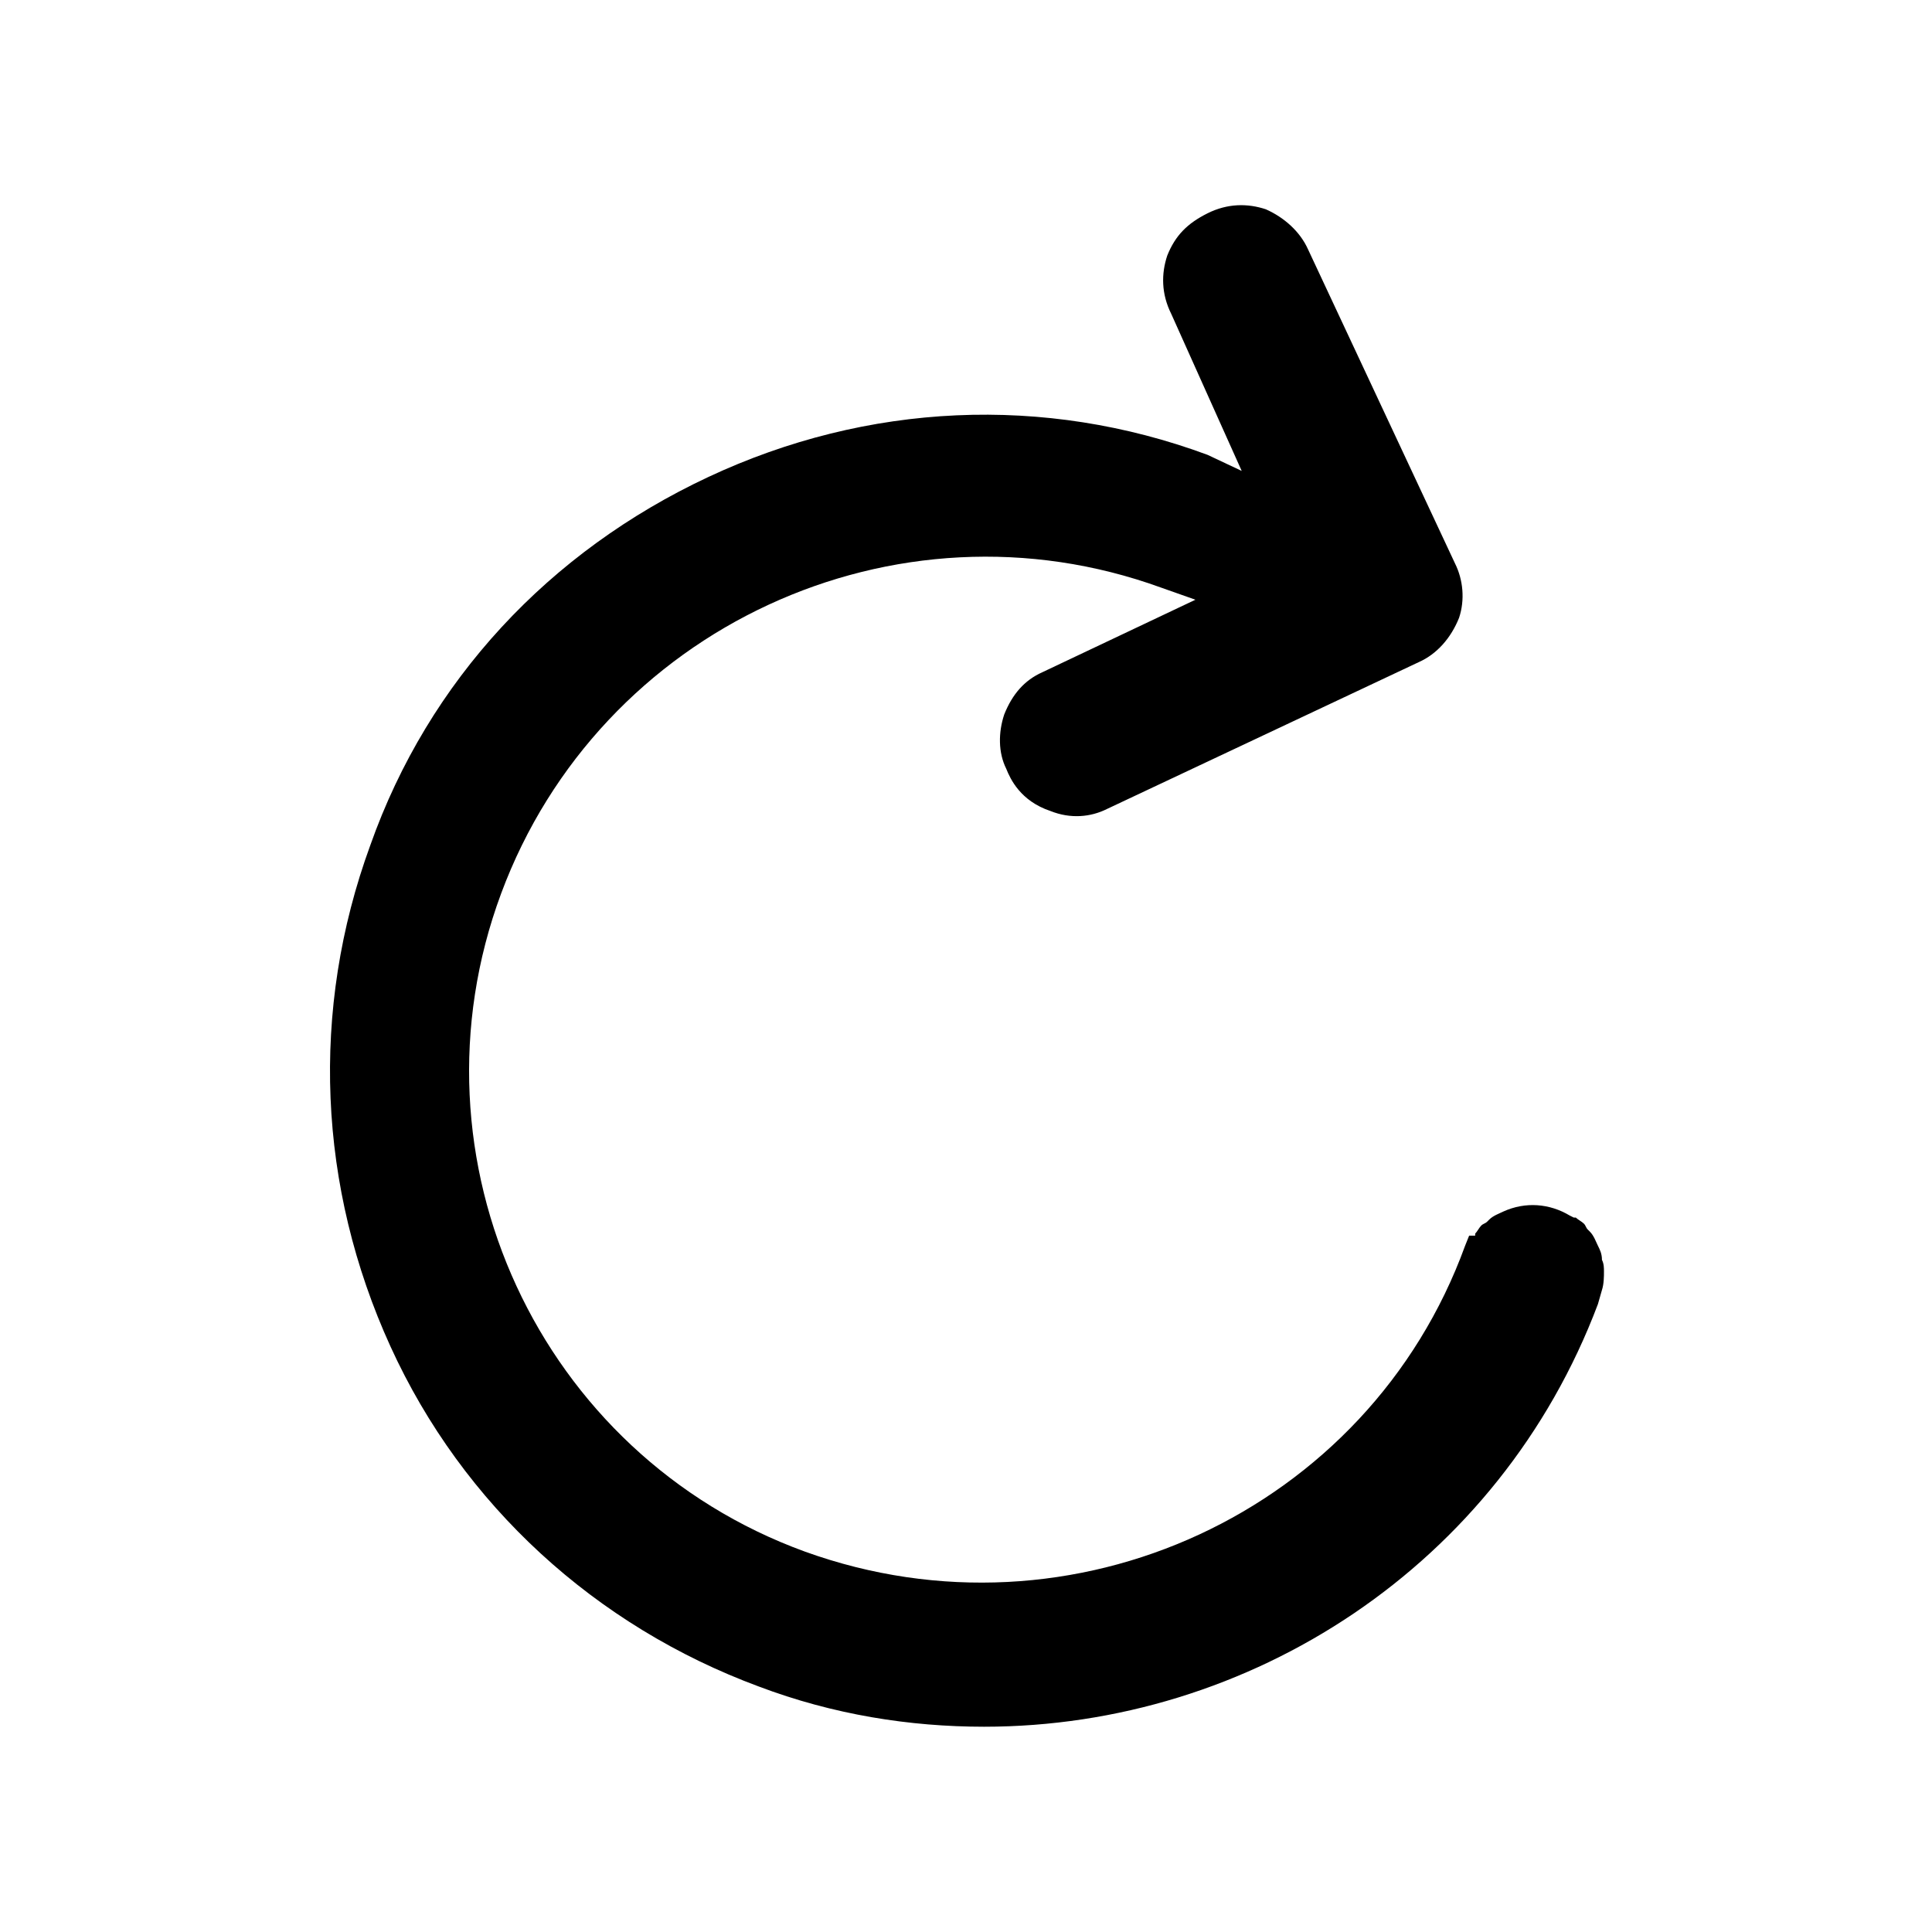
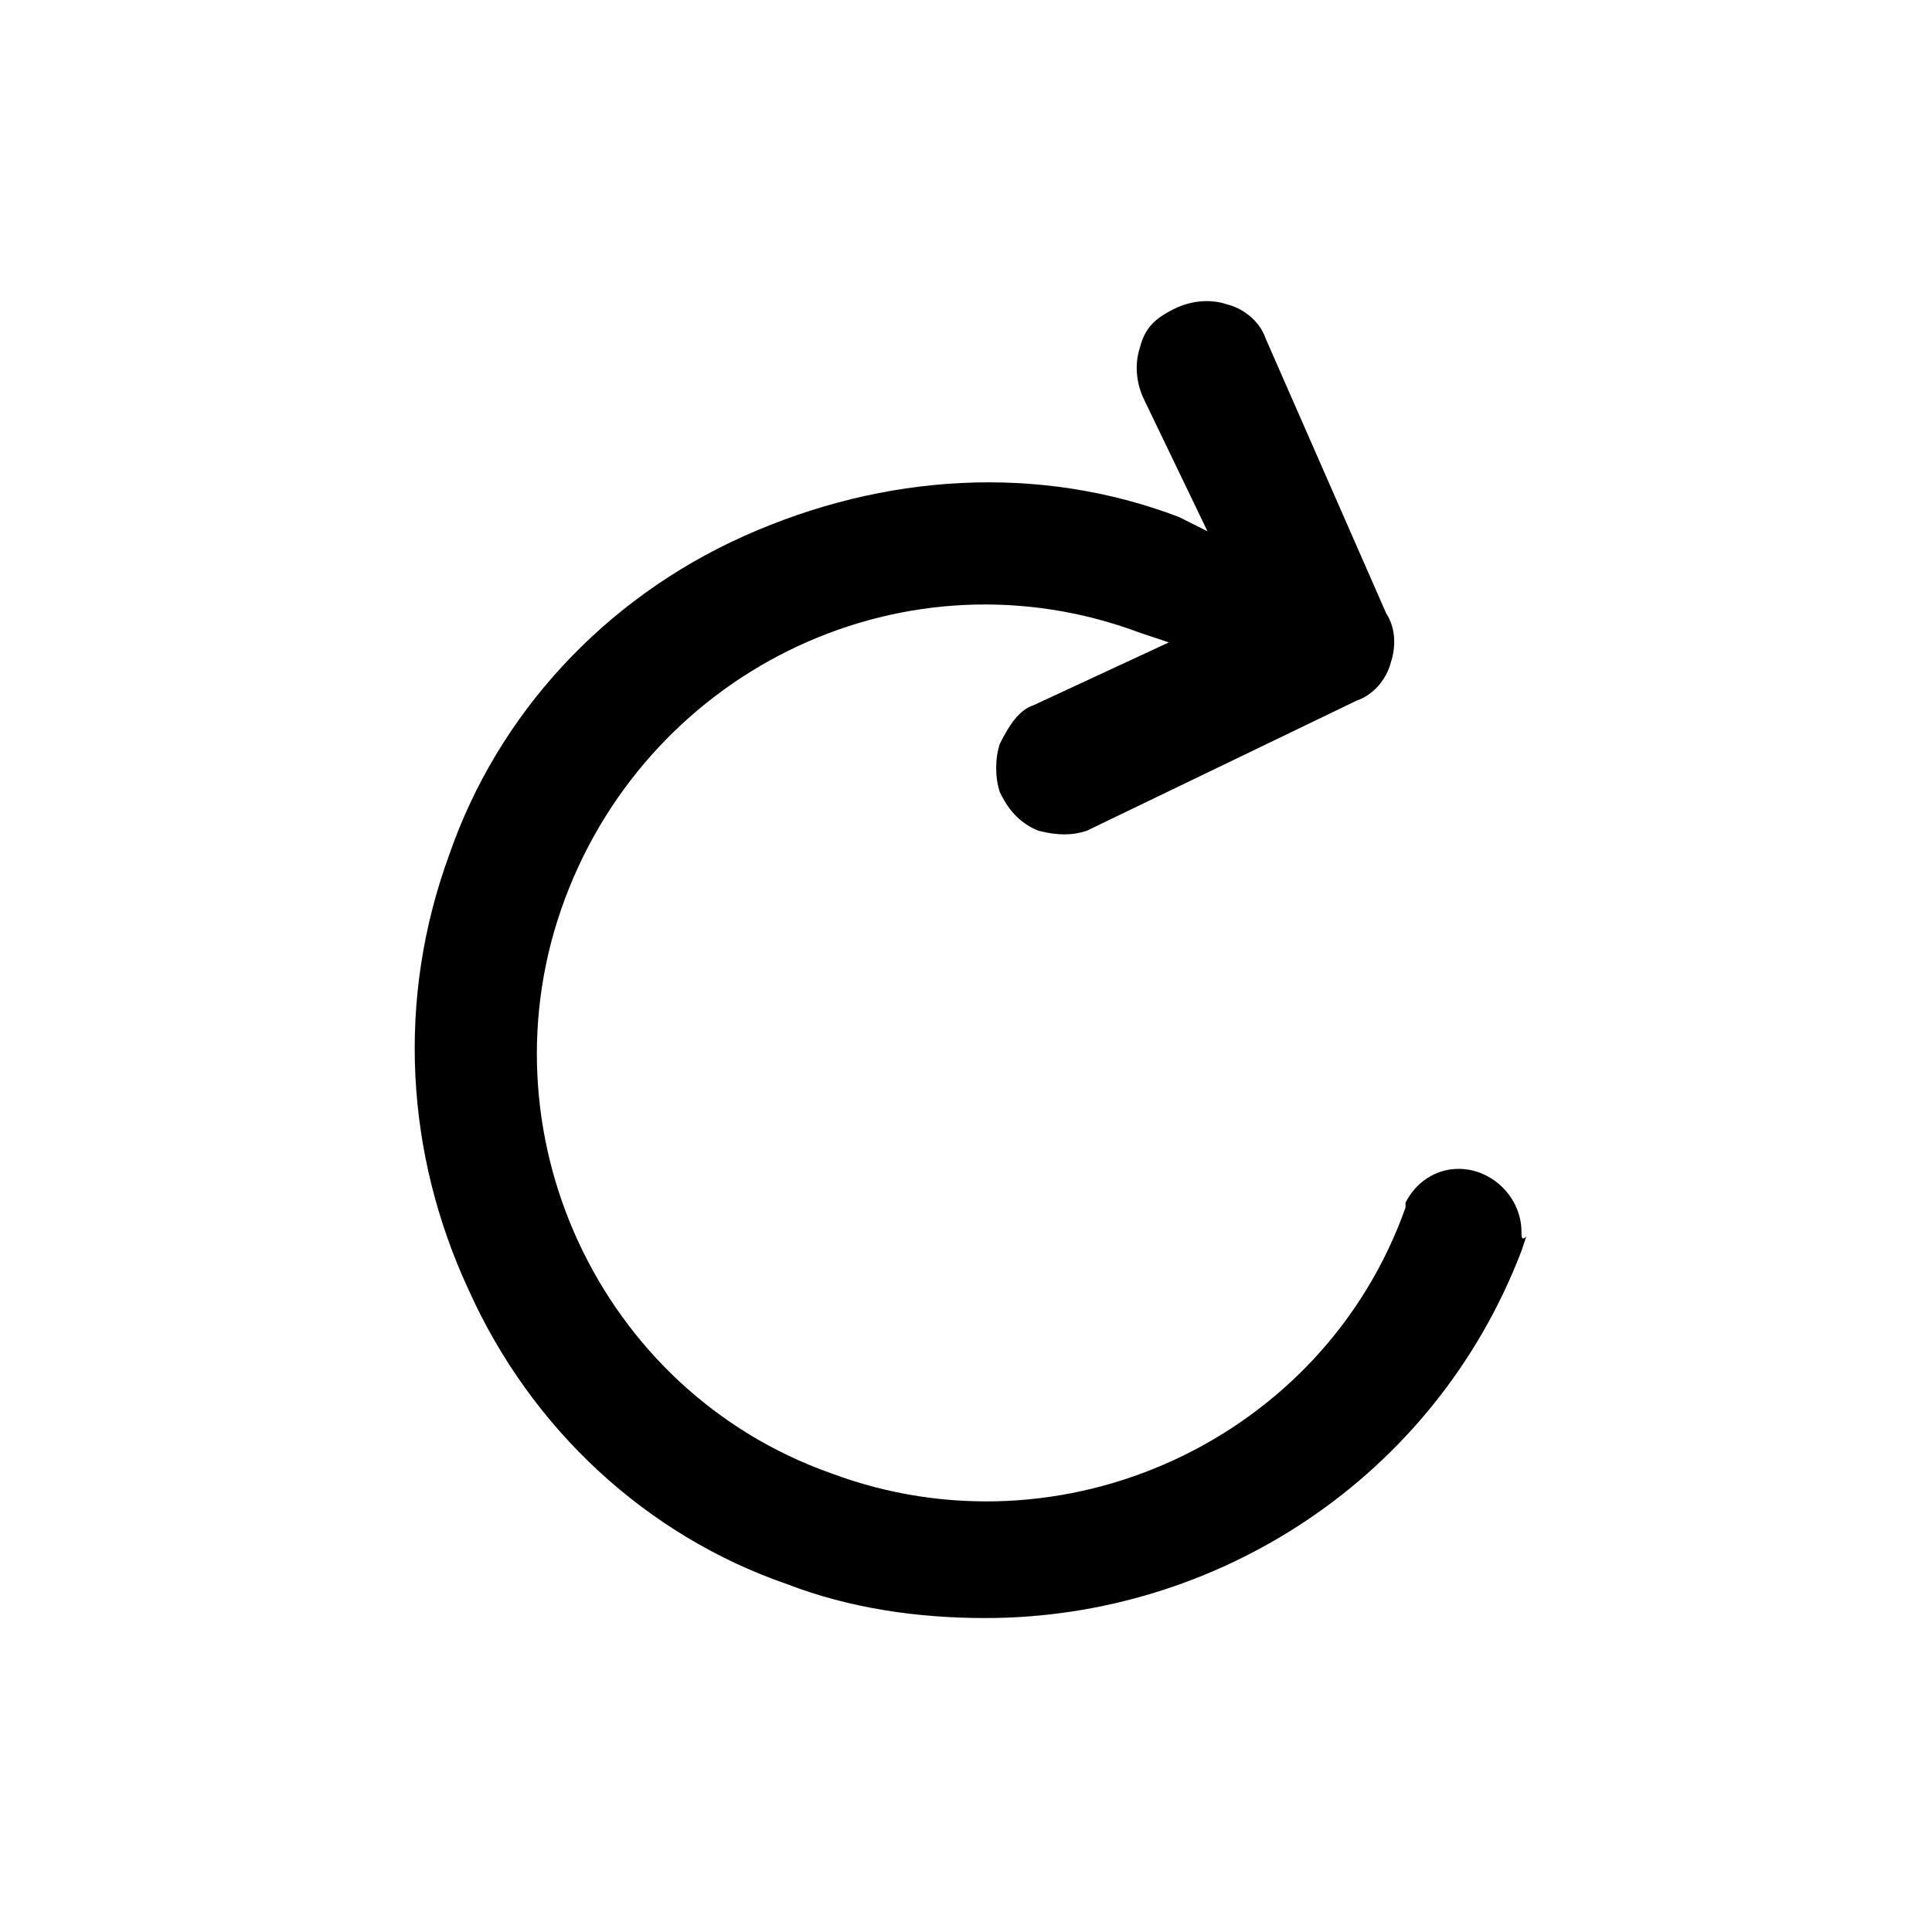
- <svg xmlns="http://www.w3.org/2000/svg" version="1.1" id="Layer_3" x="0px" y="0px" viewBox="0 0 96 96" style="enable-background:new 0 0 96 96;" xml:space="preserve">
-   <path d="M79.7,63.2c0-0.2,0-0.4-0.1-0.6c0-0.3-0.1-0.5-0.2-0.7c-0.1-0.2-0.2-0.5-0.4-0.7c0,0-0.1-0.1-0.1-0.1  c-0.1-0.1-0.1-0.2-0.2-0.3c-0.1-0.1-0.3-0.2-0.4-0.3c0,0-0.1,0-0.1,0l-0.2-0.1c-1-0.6-2.2-0.7-3.3-0.2c-0.2,0.1-0.5,0.2-0.7,0.4  c0,0-0.1,0.1-0.1,0.1c-0.1,0.1-0.2,0.1-0.3,0.2c-0.1,0.1-0.2,0.3-0.3,0.4c0,0,0,0.1,0,0.1L73,61.4l-0.2,0.5  C68,75.1,53.3,81.9,40,77.1c-13.2-4.8-20-19.5-15.1-32.7c4.9-13.2,19.6-20,32.8-15.2l1.7,0.6l-7.6,3.6c-0.9,0.4-1.5,1.1-1.9,2.1  c-0.3,0.9-0.3,1.9,0.1,2.7c0.2,0.5,0.7,1.6,2.2,2.1c1,0.4,2,0.3,2.8-0.1l15.5-7.3c0.9-0.4,1.6-1.2,2-2.2c0.3-0.9,0.2-1.9-0.2-2.7  L65,12.4c-0.4-0.9-1.2-1.6-2.1-2c-0.9-0.3-1.9-0.3-2.9,0.2c-1,0.5-1.6,1.1-2,2.1c-0.3,0.9-0.3,1.9,0.2,2.9l3.5,7.8L60,22.6  c-8.1-3-16.9-2.6-24.8,1.1c-7.9,3.7-13.9,10.1-16.8,18.3c-3,8.2-2.6,17,1,24.9s10.2,13.9,18.3,16.9c3.7,1.4,7.5,2,11.2,2  c13.2,0,25.6-8,30.5-21l0.2-0.7C79.7,63.8,79.7,63.4,79.7,63.2z" />
+ <svg xmlns="http://www.w3.org/2000/svg" version="1.1" x="0px" y="0px" viewBox="0 0 40 40" style="enable-background:new 0 0 40 40;" xml:space="preserve">
+   <g id="BG">
+ </g>
+   <g id="view-refresh">
+     <path d="M31.5,25.5c0-0.7-0.6-1.3-1.3-1.3c-0.5,0-0.9,0.3-1.1,0.7h0l0,0c0,0,0,0.1,0,0.1l0,0c-1.7,4.8-7.1,7.3-11.9,5.5   c-4.8-1.7-7.3-7.1-5.5-11.9s7.1-7.3,11.9-5.5l0.6,0.2l-2.8,1.3c-0.3,0.1-0.5,0.4-0.7,0.8c-0.1,0.3-0.1,0.7,0,1   c0.1,0.2,0.3,0.6,0.8,0.8c0.4,0.1,0.7,0.1,1,0l5.6-2.7c0.3-0.1,0.6-0.4,0.7-0.8c0.1-0.3,0.1-0.7-0.1-1L26.2,7   c-0.1-0.3-0.4-0.6-0.8-0.7c-0.3-0.1-0.7-0.1-1.1,0.1c-0.4,0.2-0.6,0.4-0.7,0.8c-0.1,0.3-0.1,0.7,0.1,1.1L25,11l-0.6-0.3   c-2.9-1.1-6.1-0.9-9,0.4c-2.9,1.3-5.1,3.7-6.1,6.6c-1.1,3-0.9,6.2,0.4,9c1.3,2.9,3.7,5.1,6.6,6.1c1.3,0.5,2.7,0.7,4.1,0.7   c4.8,0,9.3-2.9,11.1-7.6l0.1-0.3C31.5,25.7,31.5,25.6,31.5,25.5C31.5,25.5,31.5,25.5,31.5,25.5C31.5,25.5,31.5,25.5,31.5,25.5z" />
+   </g>
</svg>
